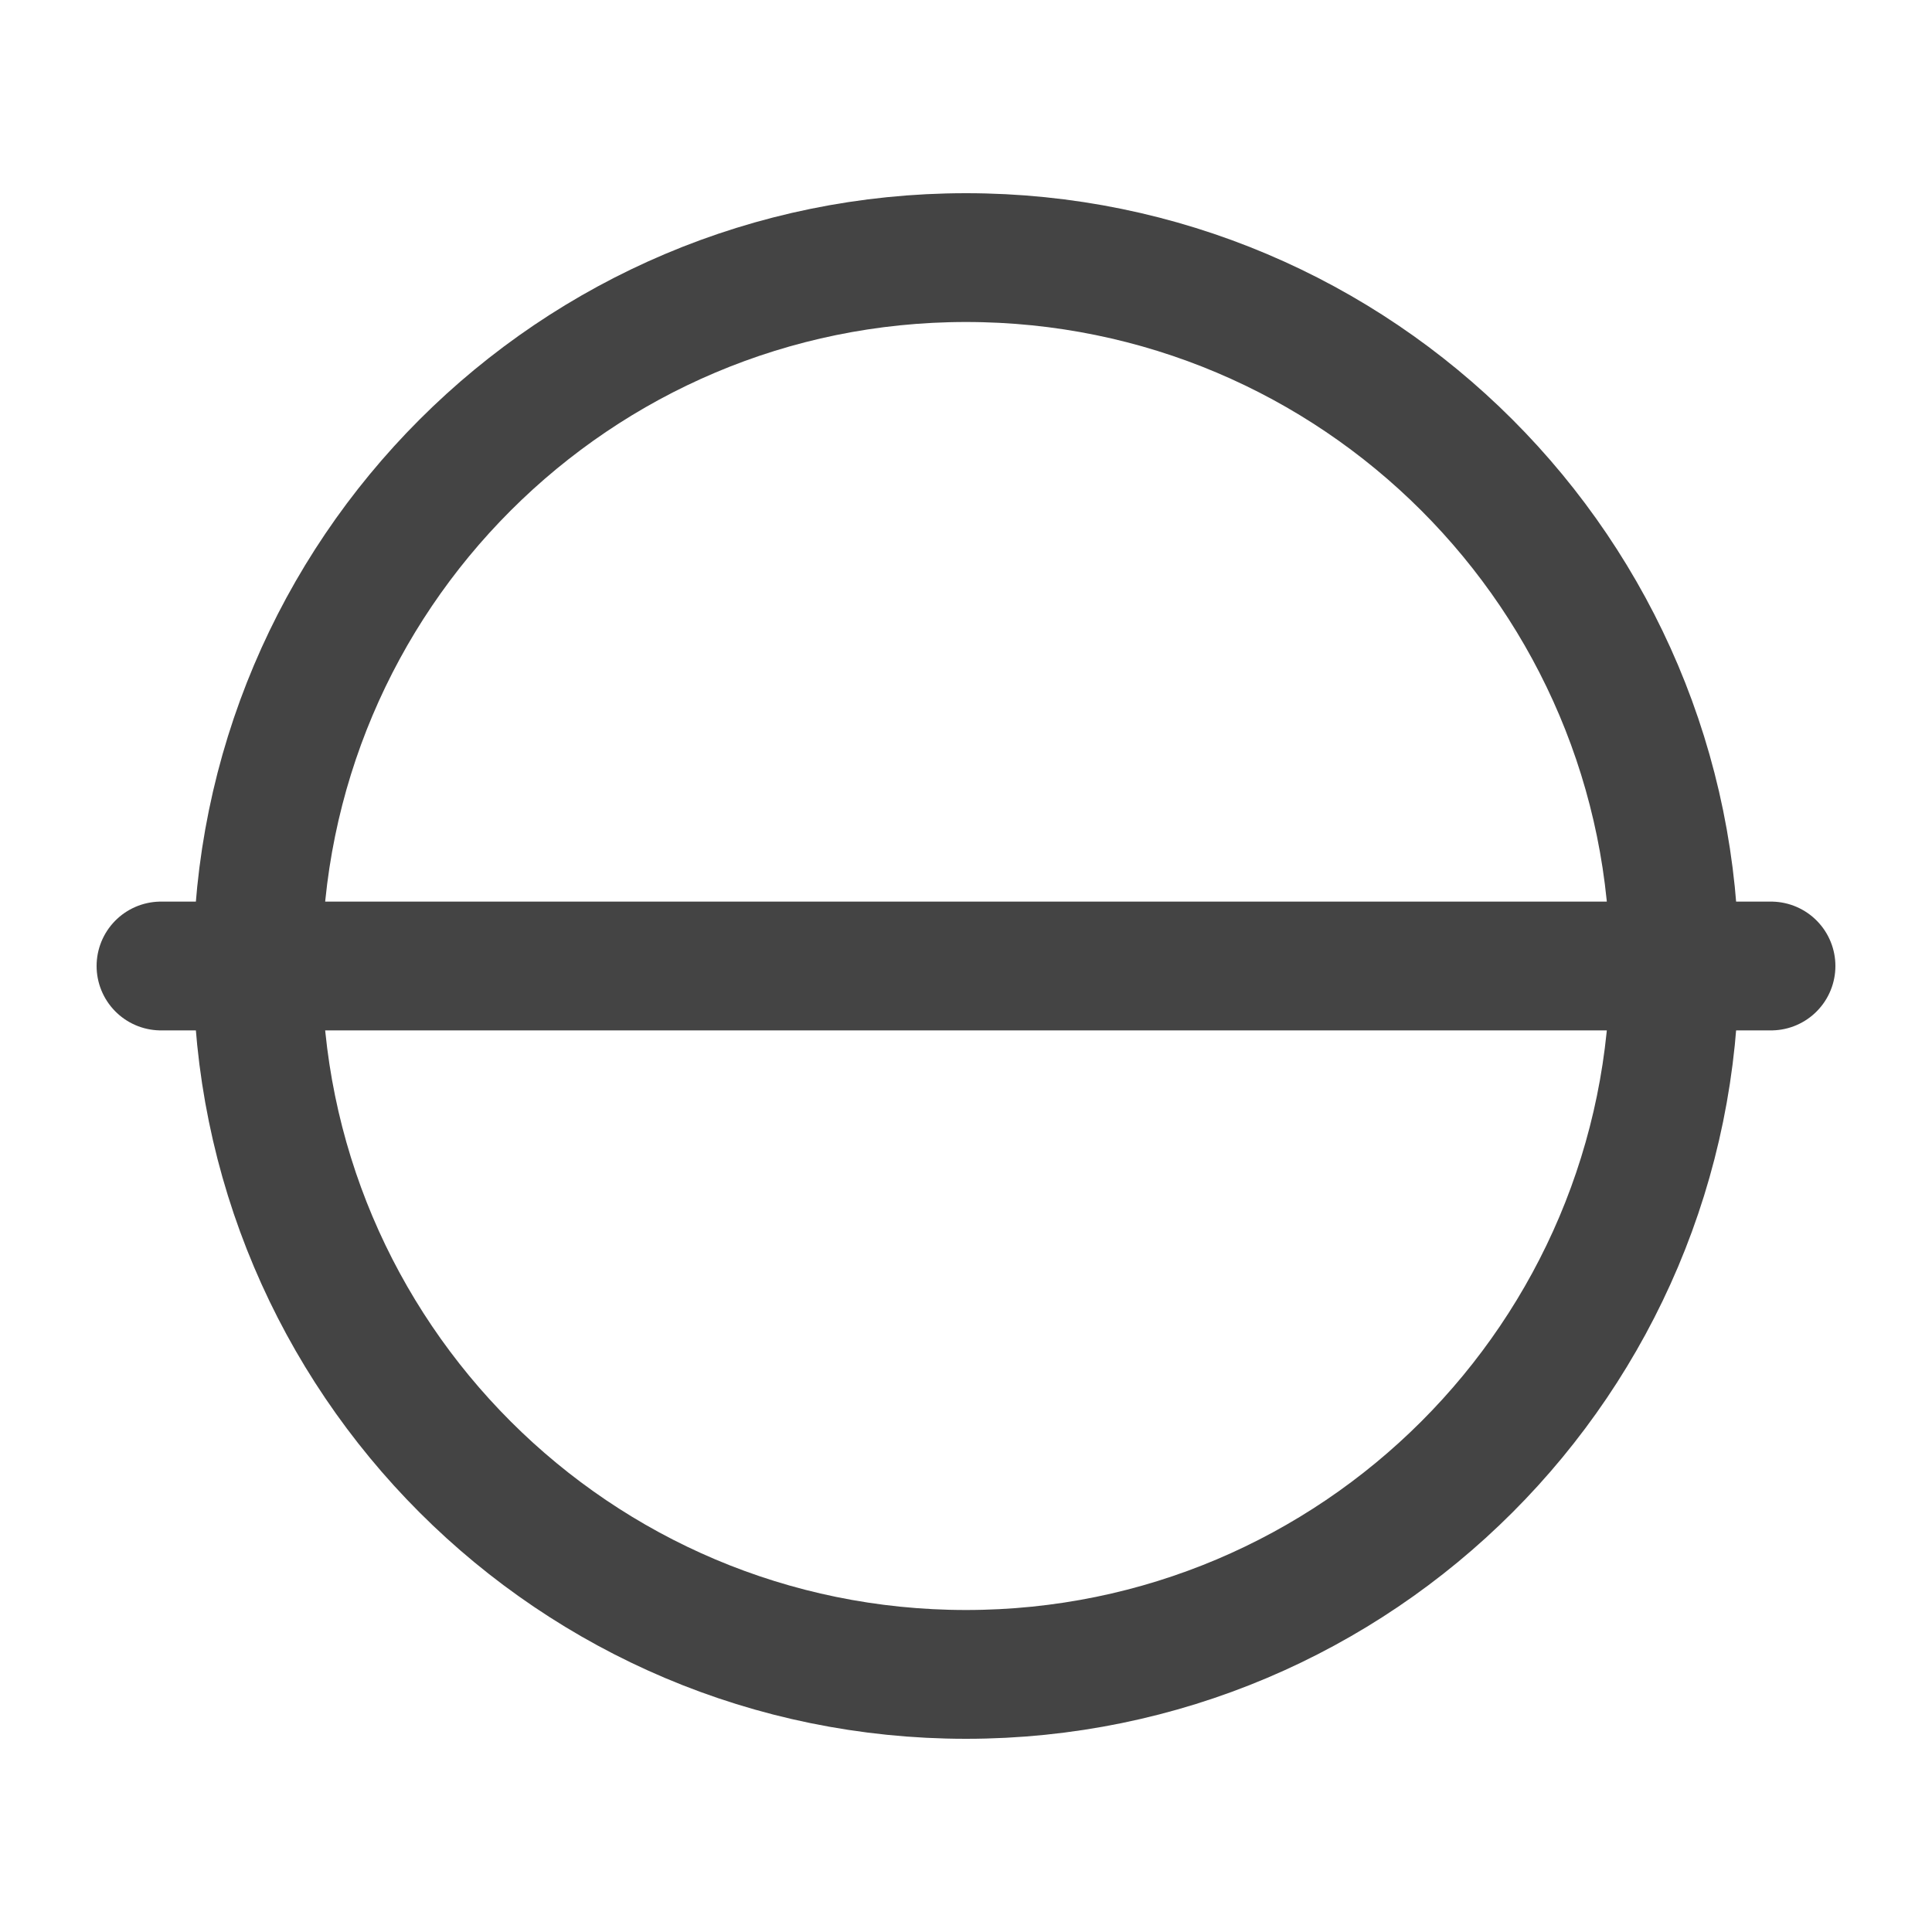
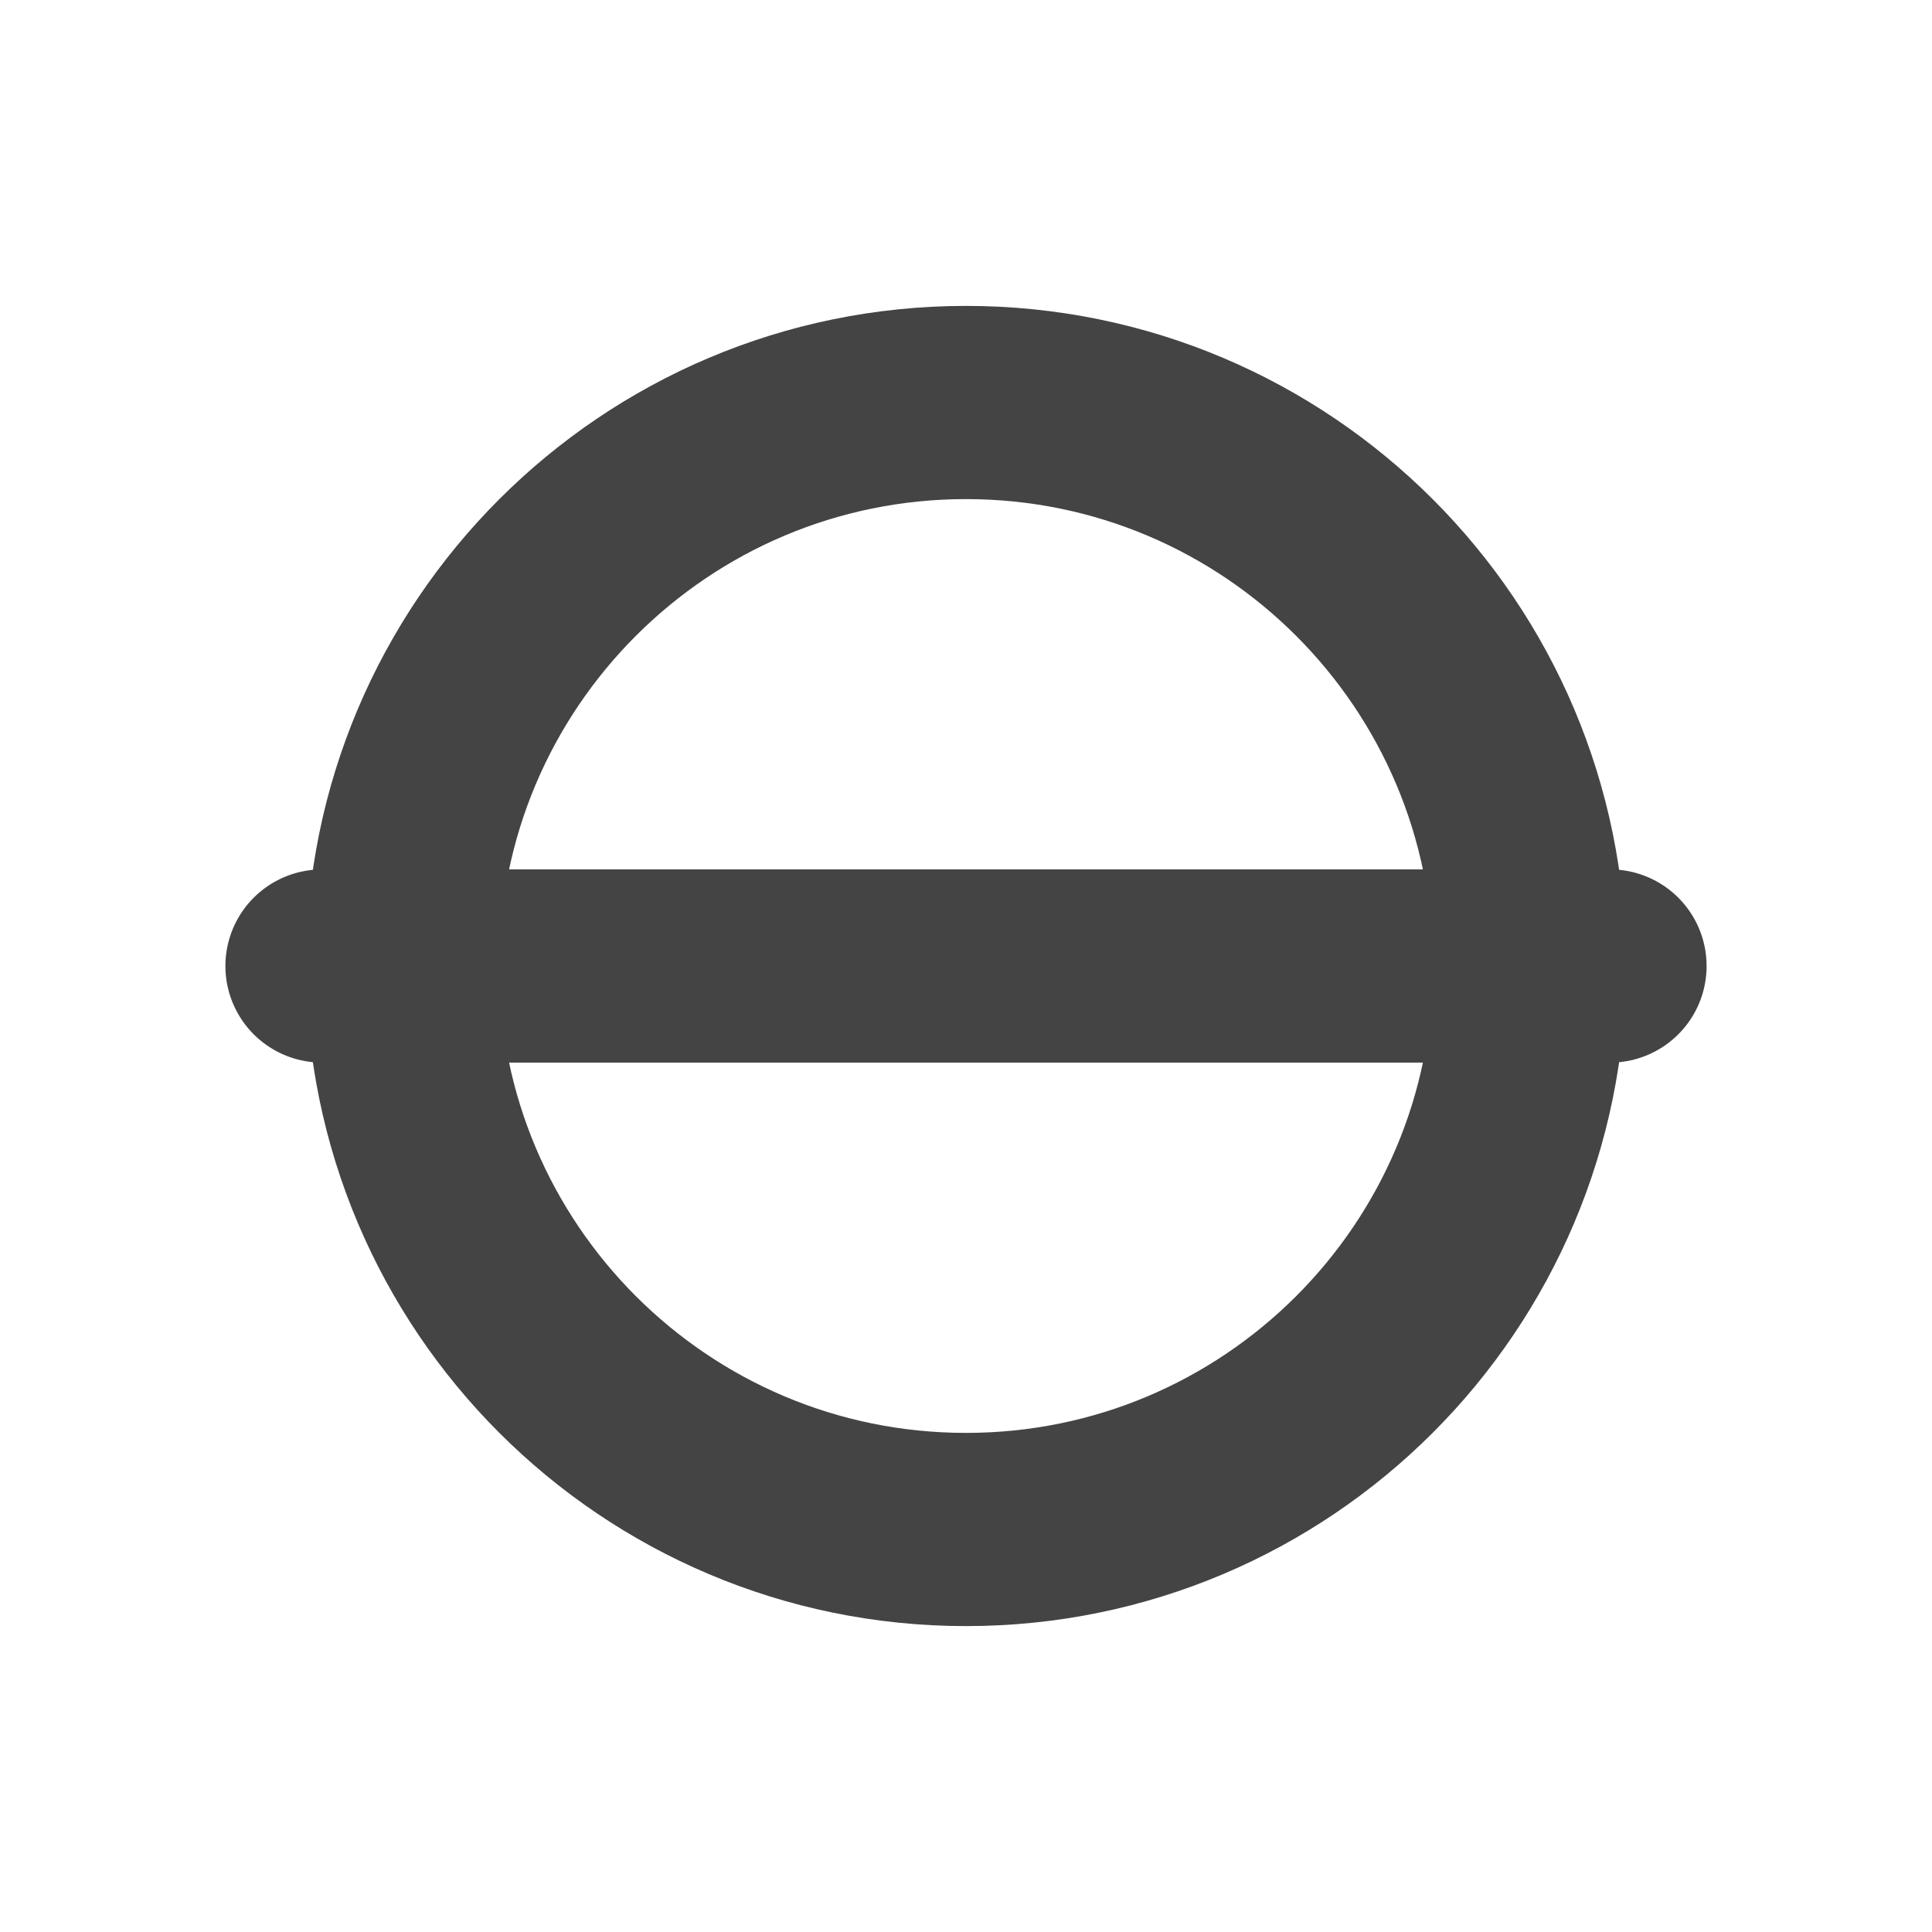
<svg xmlns="http://www.w3.org/2000/svg" width="120" height="120">
  <g>
    <g>
-       <line y2="60" x2="110" y1="60" x1="10" fill="none" stroke="#444444" stroke-linecap="round" stroke-width="8" />
-       <circle cx="60" cy="60" r="44" fill="none" stroke="#444444" stroke-width="8" />
+       <line y2="60" x2="100" y1="60" x1="20" fill="none" stroke="#444444" stroke-linecap="round" stroke-width="12" />
+       <circle cx="60" cy="60" r="35" fill="none" stroke="#444444" stroke-width="12" />
    </g>
  </g>
</svg>
